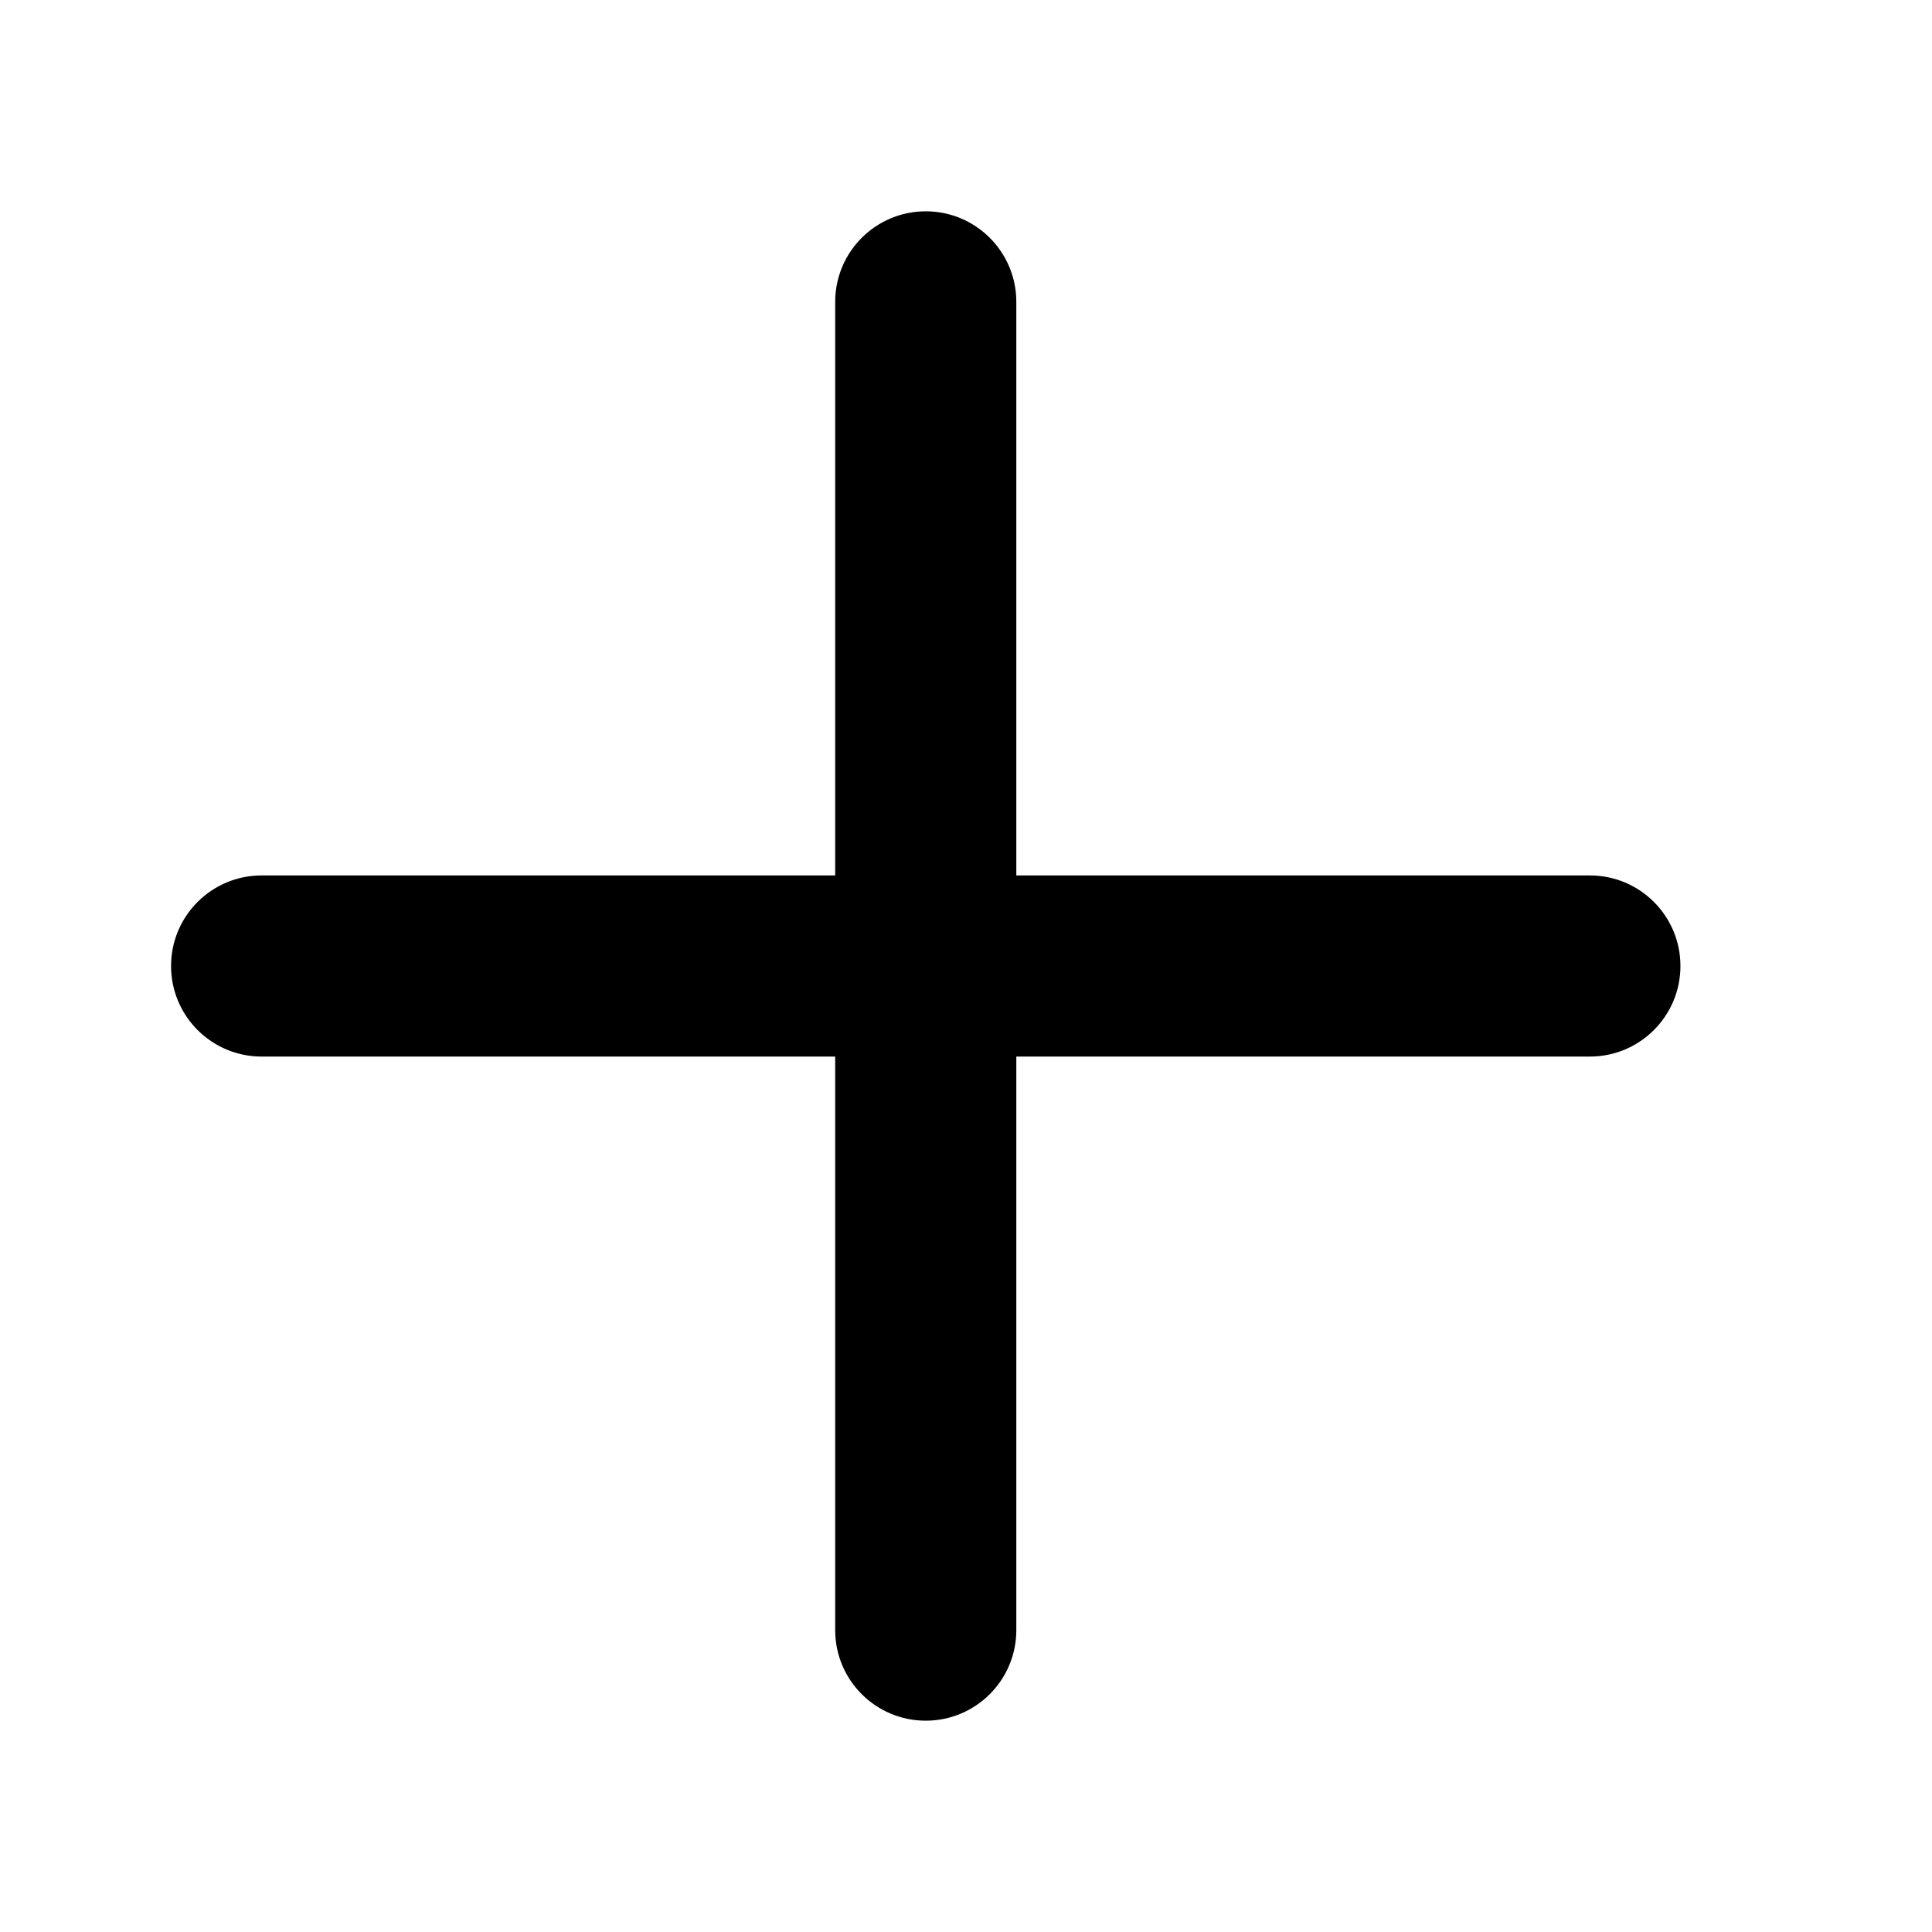
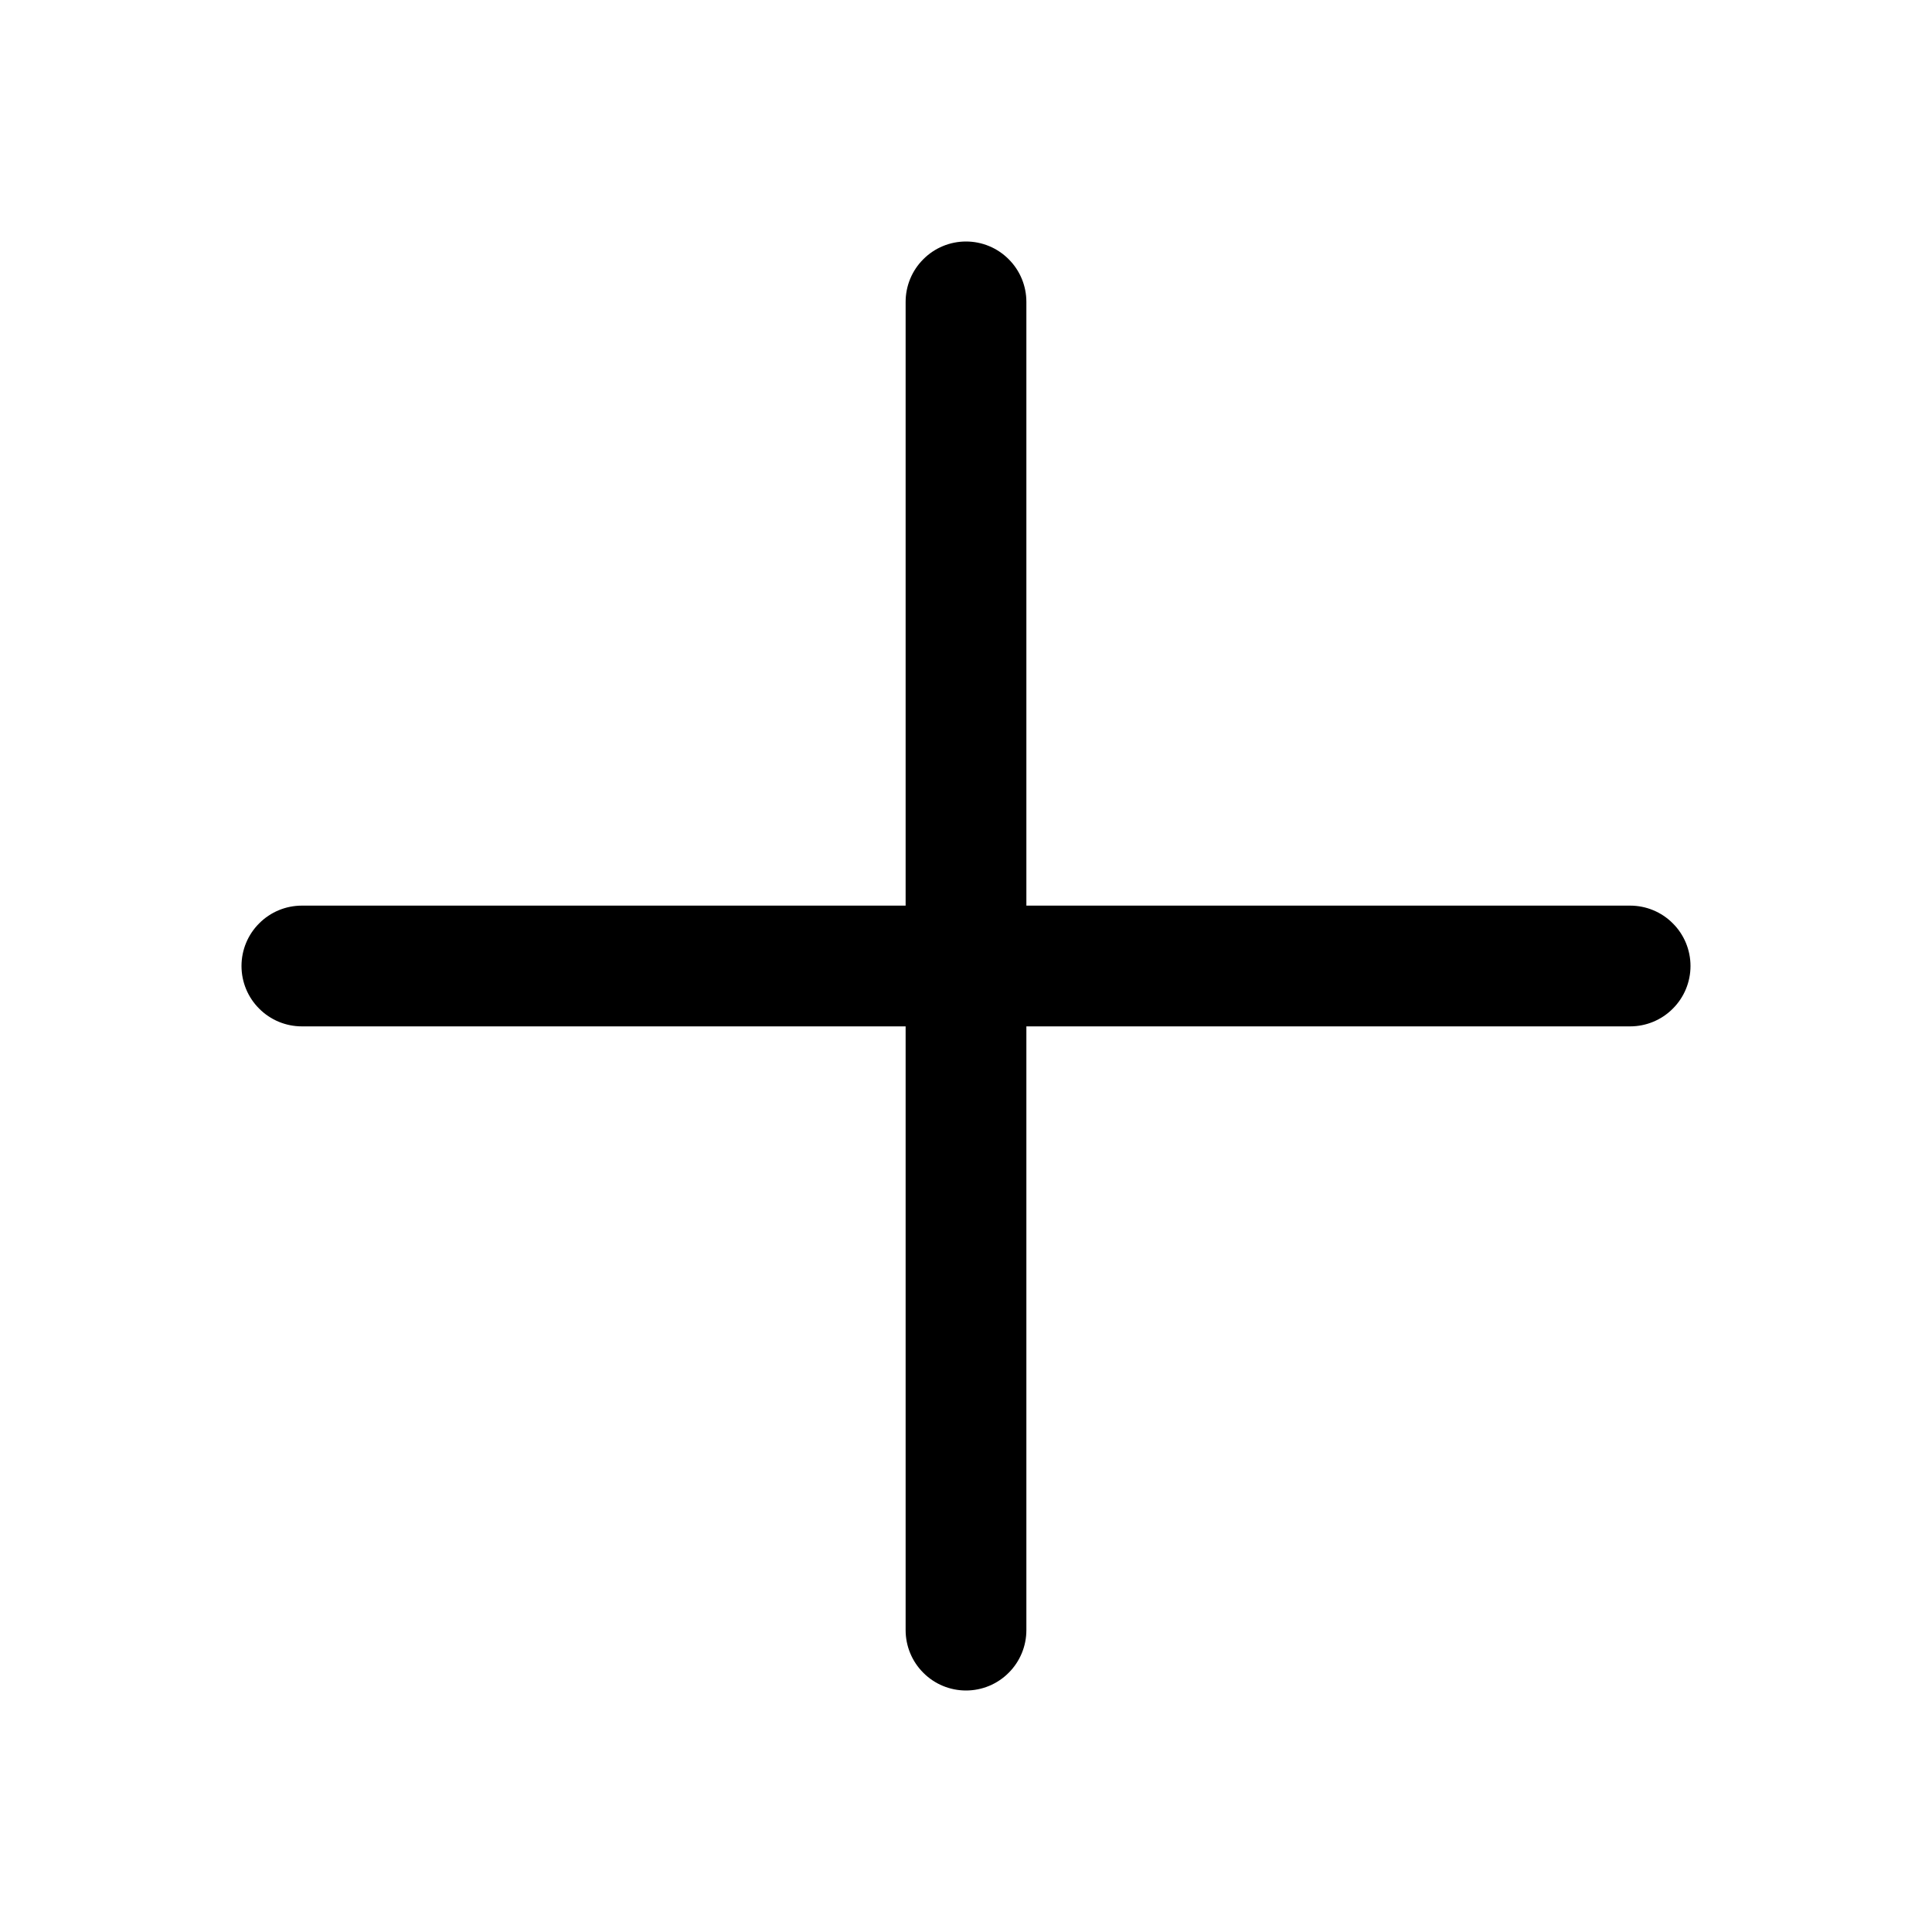
- <svg xmlns="http://www.w3.org/2000/svg" viewBox="0 0 24 24" aria-hidden="true" fill="currentColor">
-   <path d="M20.875 12a1.125 1.125 0 0 1-1.125 1.125h-7.125v7.125a1.125 1.125 0 1 1-2.25 0v-7.125H3.25a1.125 1.125 0 1 1 0-2.25h7.125V3.75a1.125 1.125 0 1 1 2.25 0v7.125h7.125A1.125 1.125 0 0 1 20.875 12" />
+ <svg xmlns="http://www.w3.org/2000/svg" width="24" height="24" viewBox="0 0 24 24">
+   <path d="M21 12C21 12.199 20.921 12.39 20.78 12.53C20.64 12.671 20.449 12.75 20.25 12.75H12.75V20.25C12.75 20.449 12.671 20.64 12.53 20.78C12.39 20.921 12.199 21 12 21C11.801 21 11.61 20.921 11.47 20.78C11.329 20.64 11.25 20.449 11.25 20.25V12.75H3.75C3.551 12.75 3.36 12.671 3.22 12.53C3.079 12.39 3 12.199 3 12C3 11.801 3.079 11.61 3.22 11.47C3.36 11.329 3.551 11.25 3.75 11.25H11.25V3.75C11.25 3.551 11.329 3.36 11.47 3.22C11.61 3.079 11.801 3 12 3C12.199 3 12.39 3.079 12.53 3.22C12.671 3.36 12.75 3.551 12.75 3.75V11.25H20.25C20.449 11.25 20.64 11.329 20.78 11.47C20.921 11.61 21 11.801 21 12Z" />
</svg>
